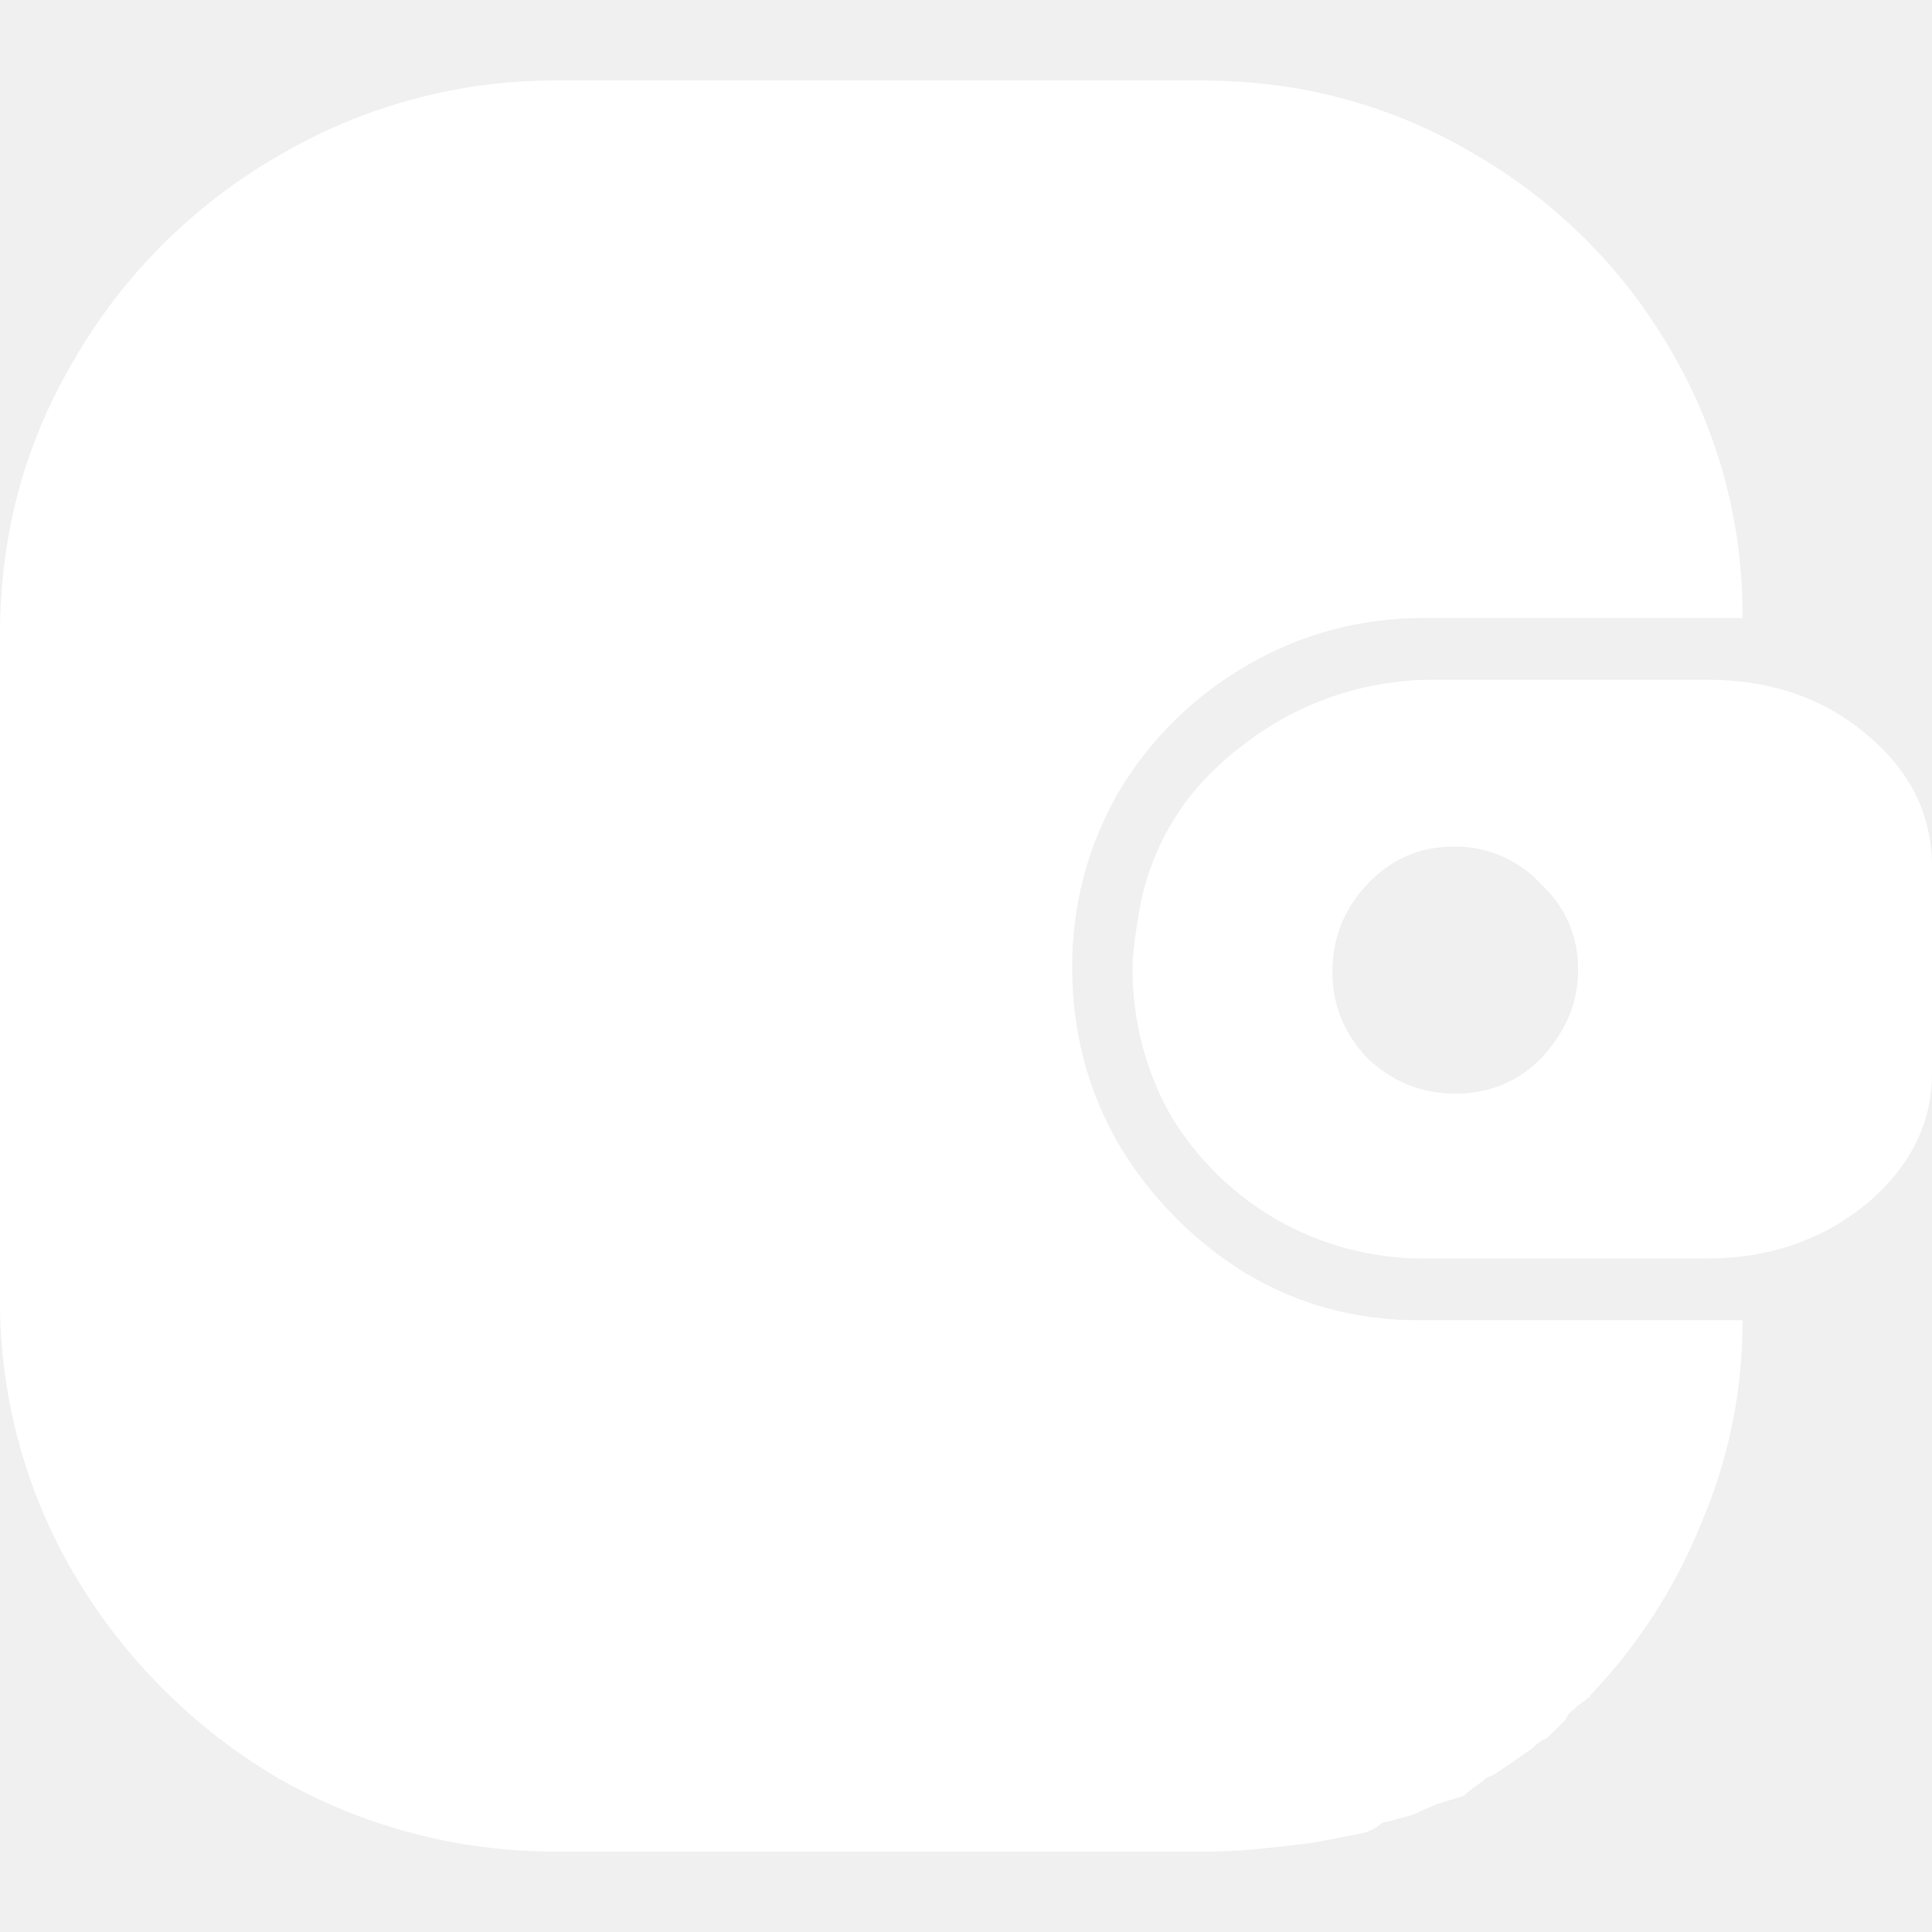
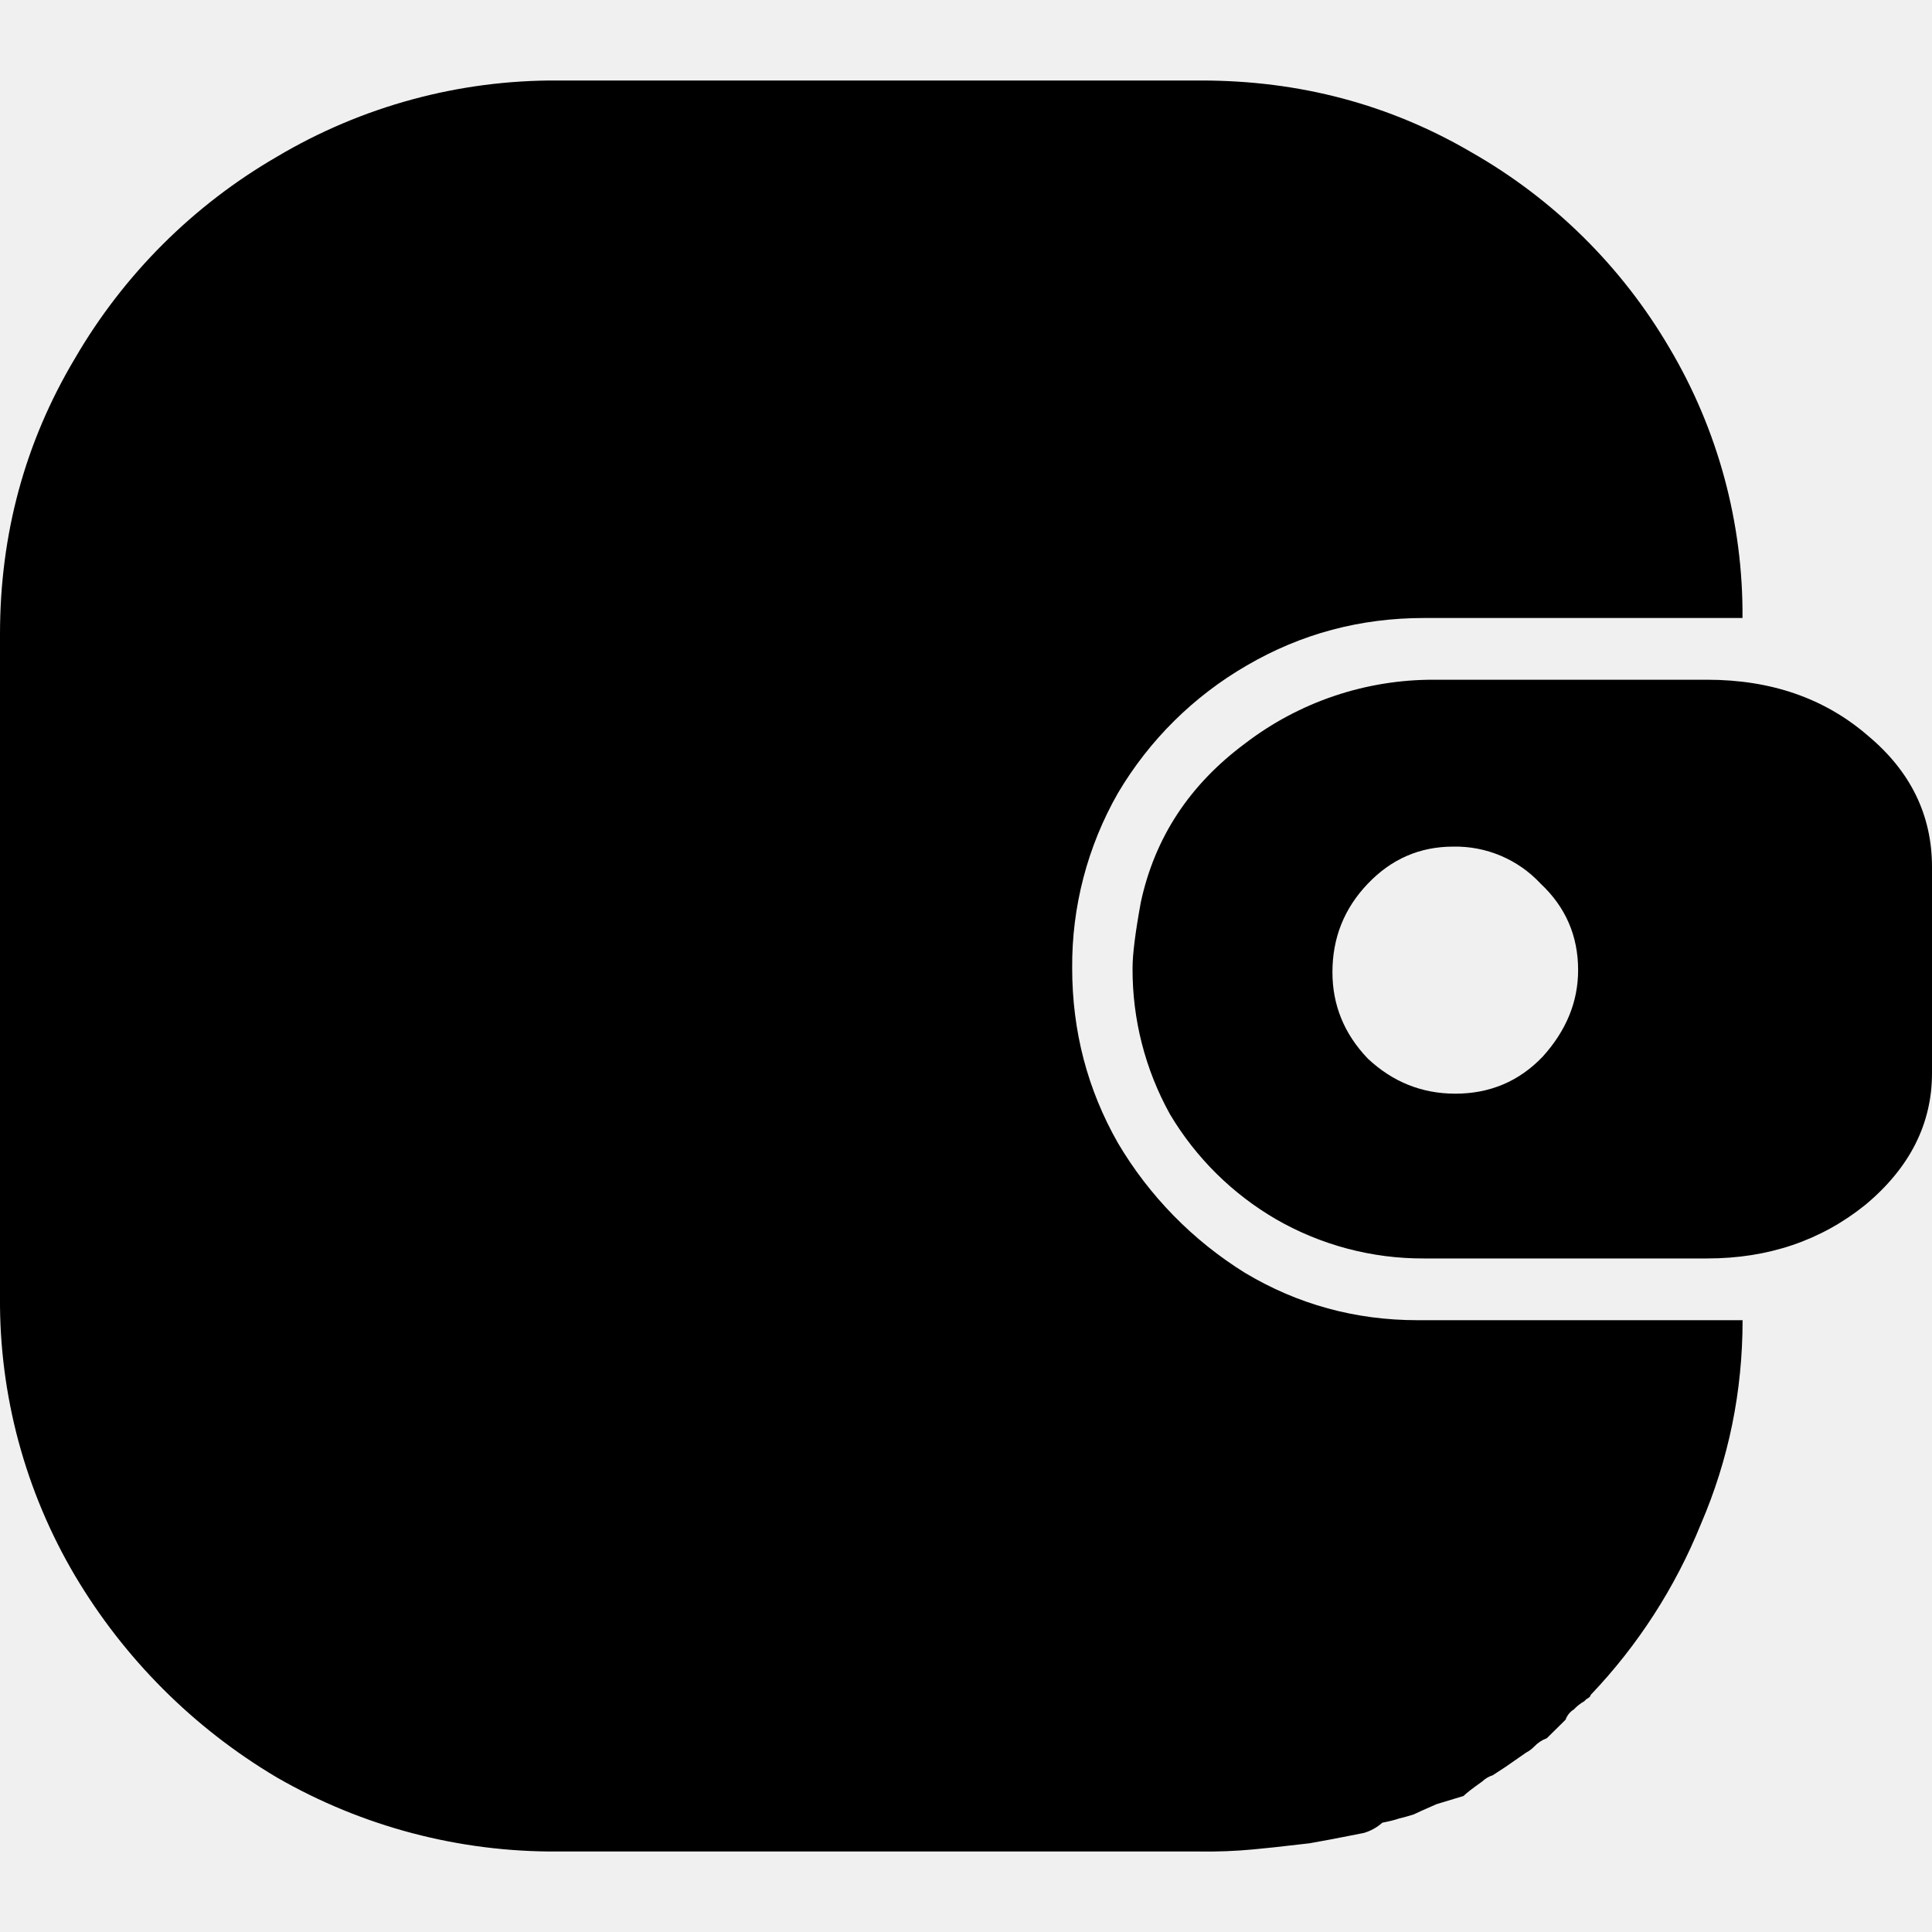
<svg xmlns="http://www.w3.org/2000/svg" width="24" height="24" fill="none">
-   <path fill="#fff" d="M13.319 12.026c0 .784.19 1.509.569 2.174a4.73 4.73 0 0 0 1.578 1.612c.655.392 1.37.588 2.146.588h4.035c0 .887-.173 1.731-.518 2.533a6.733 6.733 0 0 1-1.37 2.123c0 .017-.018.034-.052.051l-.026.026a.552.552 0 0 0-.13.102.247.247 0 0 0-.103.128l-.233.23a.41.41 0 0 0-.155.102.402.402 0 0 1-.103.077l-.259.18-.155.101a.325.325 0 0 0-.13.077c-.12.085-.198.145-.232.18l-.336.102c-.155.068-.25.11-.285.128a2.494 2.494 0 0 1-.18.05c-.052.018-.121.035-.208.052a.592.592 0 0 1-.232.128l-.388.076-.285.052-.44.05-.258.026a6.155 6.155 0 0 1-.672.026H6.93a6.89 6.89 0 0 1-3.491-.92A7.167 7.167 0 0 1 .93 19.571 6.701 6.701 0 0 1 0 16.12V7.88c0-1.245.31-2.387.931-3.428A6.897 6.897 0 0 1 3.44 1.947 6.746 6.746 0 0 1 6.93 1h7.991c1.225 0 2.345.298 3.363.895a6.68 6.68 0 0 1 2.456 2.43 6.48 6.48 0 0 1 .906 3.352H17.69c-.793 0-1.526.196-2.199.588a4.443 4.443 0 0 0-1.603 1.586 4.314 4.314 0 0 0-.569 2.175Zm.853-.819c.173-.802.604-1.458 1.293-1.97a3.837 3.837 0 0 1 2.354-.793h3.388c.793 0 1.457.23 1.991.69.535.444.802.99.802 1.638v2.558c0 .631-.276 1.177-.828 1.637-.551.444-1.207.666-1.965.666H17.69a3.65 3.65 0 0 1-1.837-.486 3.698 3.698 0 0 1-1.319-1.305 3.702 3.702 0 0 1-.465-1.816c0-.171.034-.444.103-.819Zm2.38.87c0 .409.146.767.44 1.074.31.29.672.435 1.086.435.43 0 .793-.153 1.086-.46.293-.324.44-.683.44-1.075 0-.426-.156-.784-.466-1.074a1.442 1.442 0 0 0-1.086-.46c-.414 0-.767.153-1.06.46-.294.307-.44.673-.44 1.1Z" />
+   <path fill="currentColor" d="M13.319 12.026c0 .784.19 1.509.569 2.174a4.73 4.73 0 0 0 1.578 1.612c.655.392 1.37.588 2.146.588h4.035c0 .887-.173 1.731-.518 2.533a6.733 6.733 0 0 1-1.37 2.123c0 .017-.018.034-.052.051l-.026.026a.552.552 0 0 0-.13.102.247.247 0 0 0-.103.128l-.233.23a.41.41 0 0 0-.155.102.402.402 0 0 1-.103.077l-.259.18-.155.101a.325.325 0 0 0-.13.077c-.12.085-.198.145-.232.18l-.336.102c-.155.068-.25.11-.285.128a2.494 2.494 0 0 1-.18.05c-.052.018-.121.035-.208.052a.592.592 0 0 1-.232.128l-.388.076-.285.052-.44.05-.258.026a6.155 6.155 0 0 1-.672.026H6.93a6.89 6.89 0 0 1-3.491-.92A7.167 7.167 0 0 1 .93 19.571 6.701 6.701 0 0 1 0 16.12V7.88c0-1.245.31-2.387.931-3.428A6.897 6.897 0 0 1 3.44 1.947 6.746 6.746 0 0 1 6.93 1h7.991c1.225 0 2.345.298 3.363.895a6.68 6.68 0 0 1 2.456 2.43 6.48 6.48 0 0 1 .906 3.352H17.69c-.793 0-1.526.196-2.199.588a4.443 4.443 0 0 0-1.603 1.586 4.314 4.314 0 0 0-.569 2.175Zm.853-.819c.173-.802.604-1.458 1.293-1.97a3.837 3.837 0 0 1 2.354-.793h3.388c.793 0 1.457.23 1.991.69.535.444.802.99.802 1.638v2.558c0 .631-.276 1.177-.828 1.637-.551.444-1.207.666-1.965.666H17.69a3.65 3.65 0 0 1-1.837-.486 3.698 3.698 0 0 1-1.319-1.305 3.702 3.702 0 0 1-.465-1.816c0-.171.034-.444.103-.819Zm2.38.87c0 .409.146.767.44 1.074.31.29.672.435 1.086.435.43 0 .793-.153 1.086-.46.293-.324.44-.683.44-1.075 0-.426-.156-.784-.466-1.074a1.442 1.442 0 0 0-1.086-.46c-.414 0-.767.153-1.06.46-.294.307-.44.673-.44 1.1Z" />
</svg>
